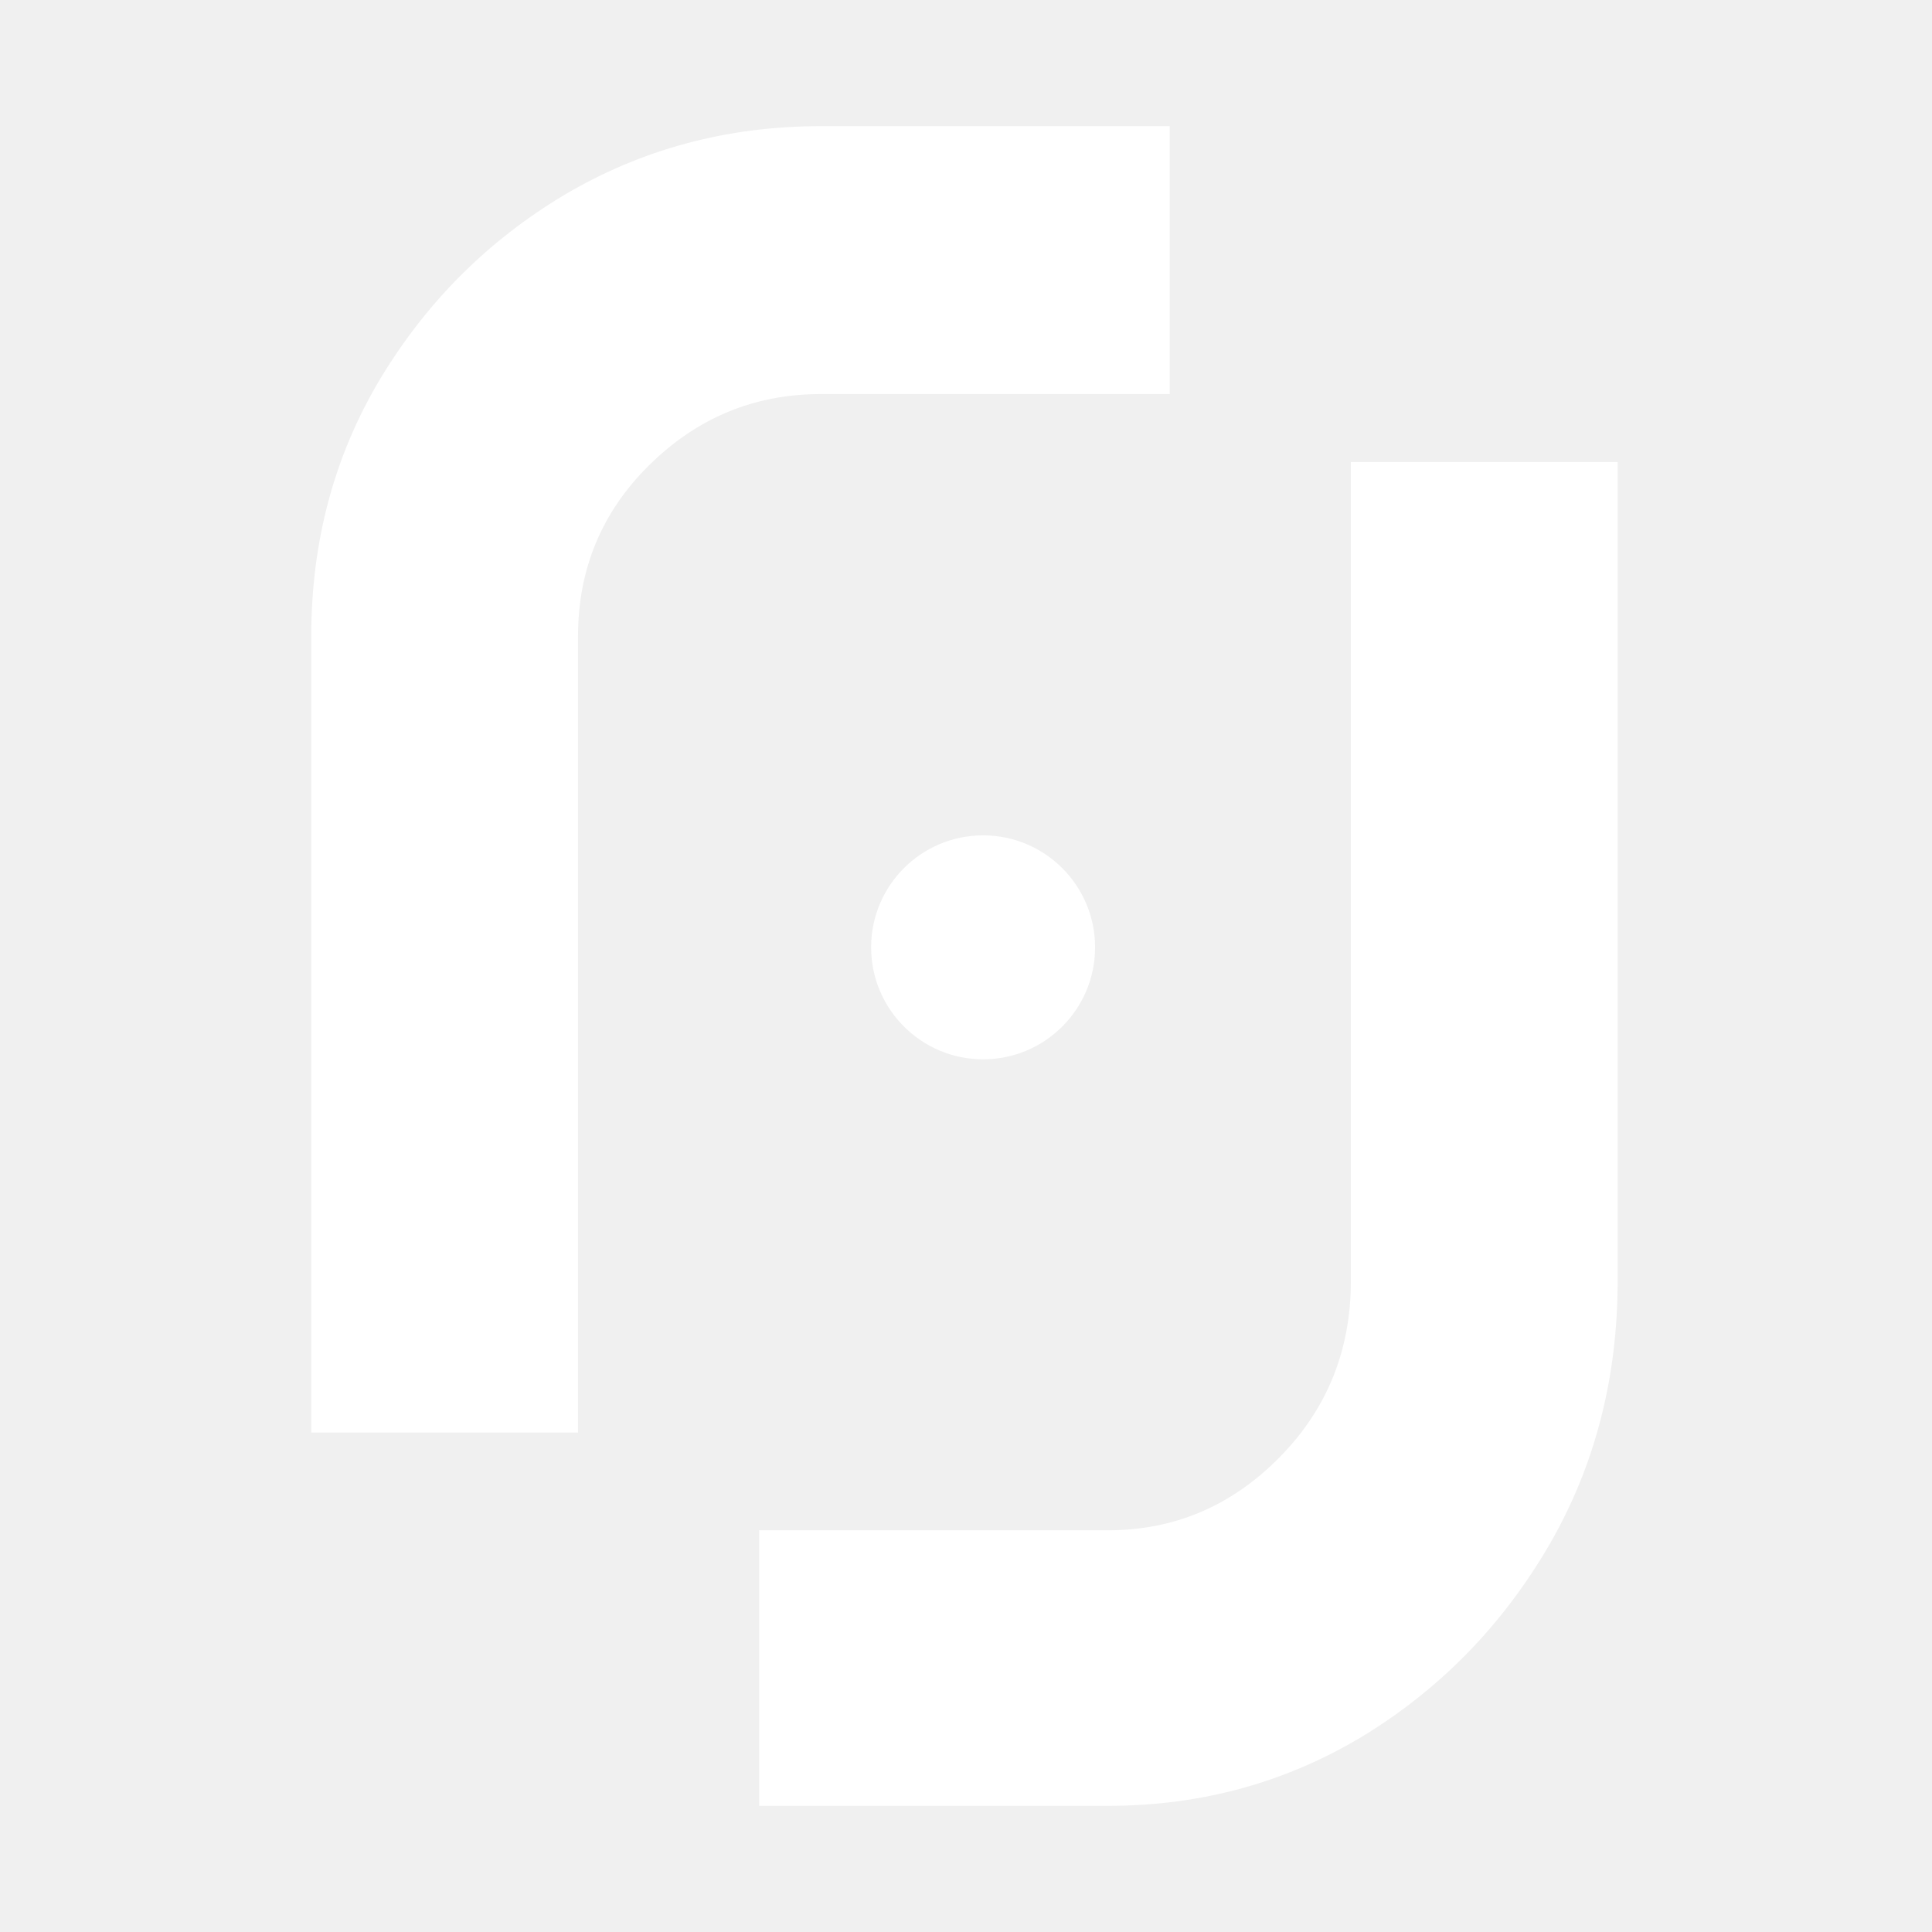
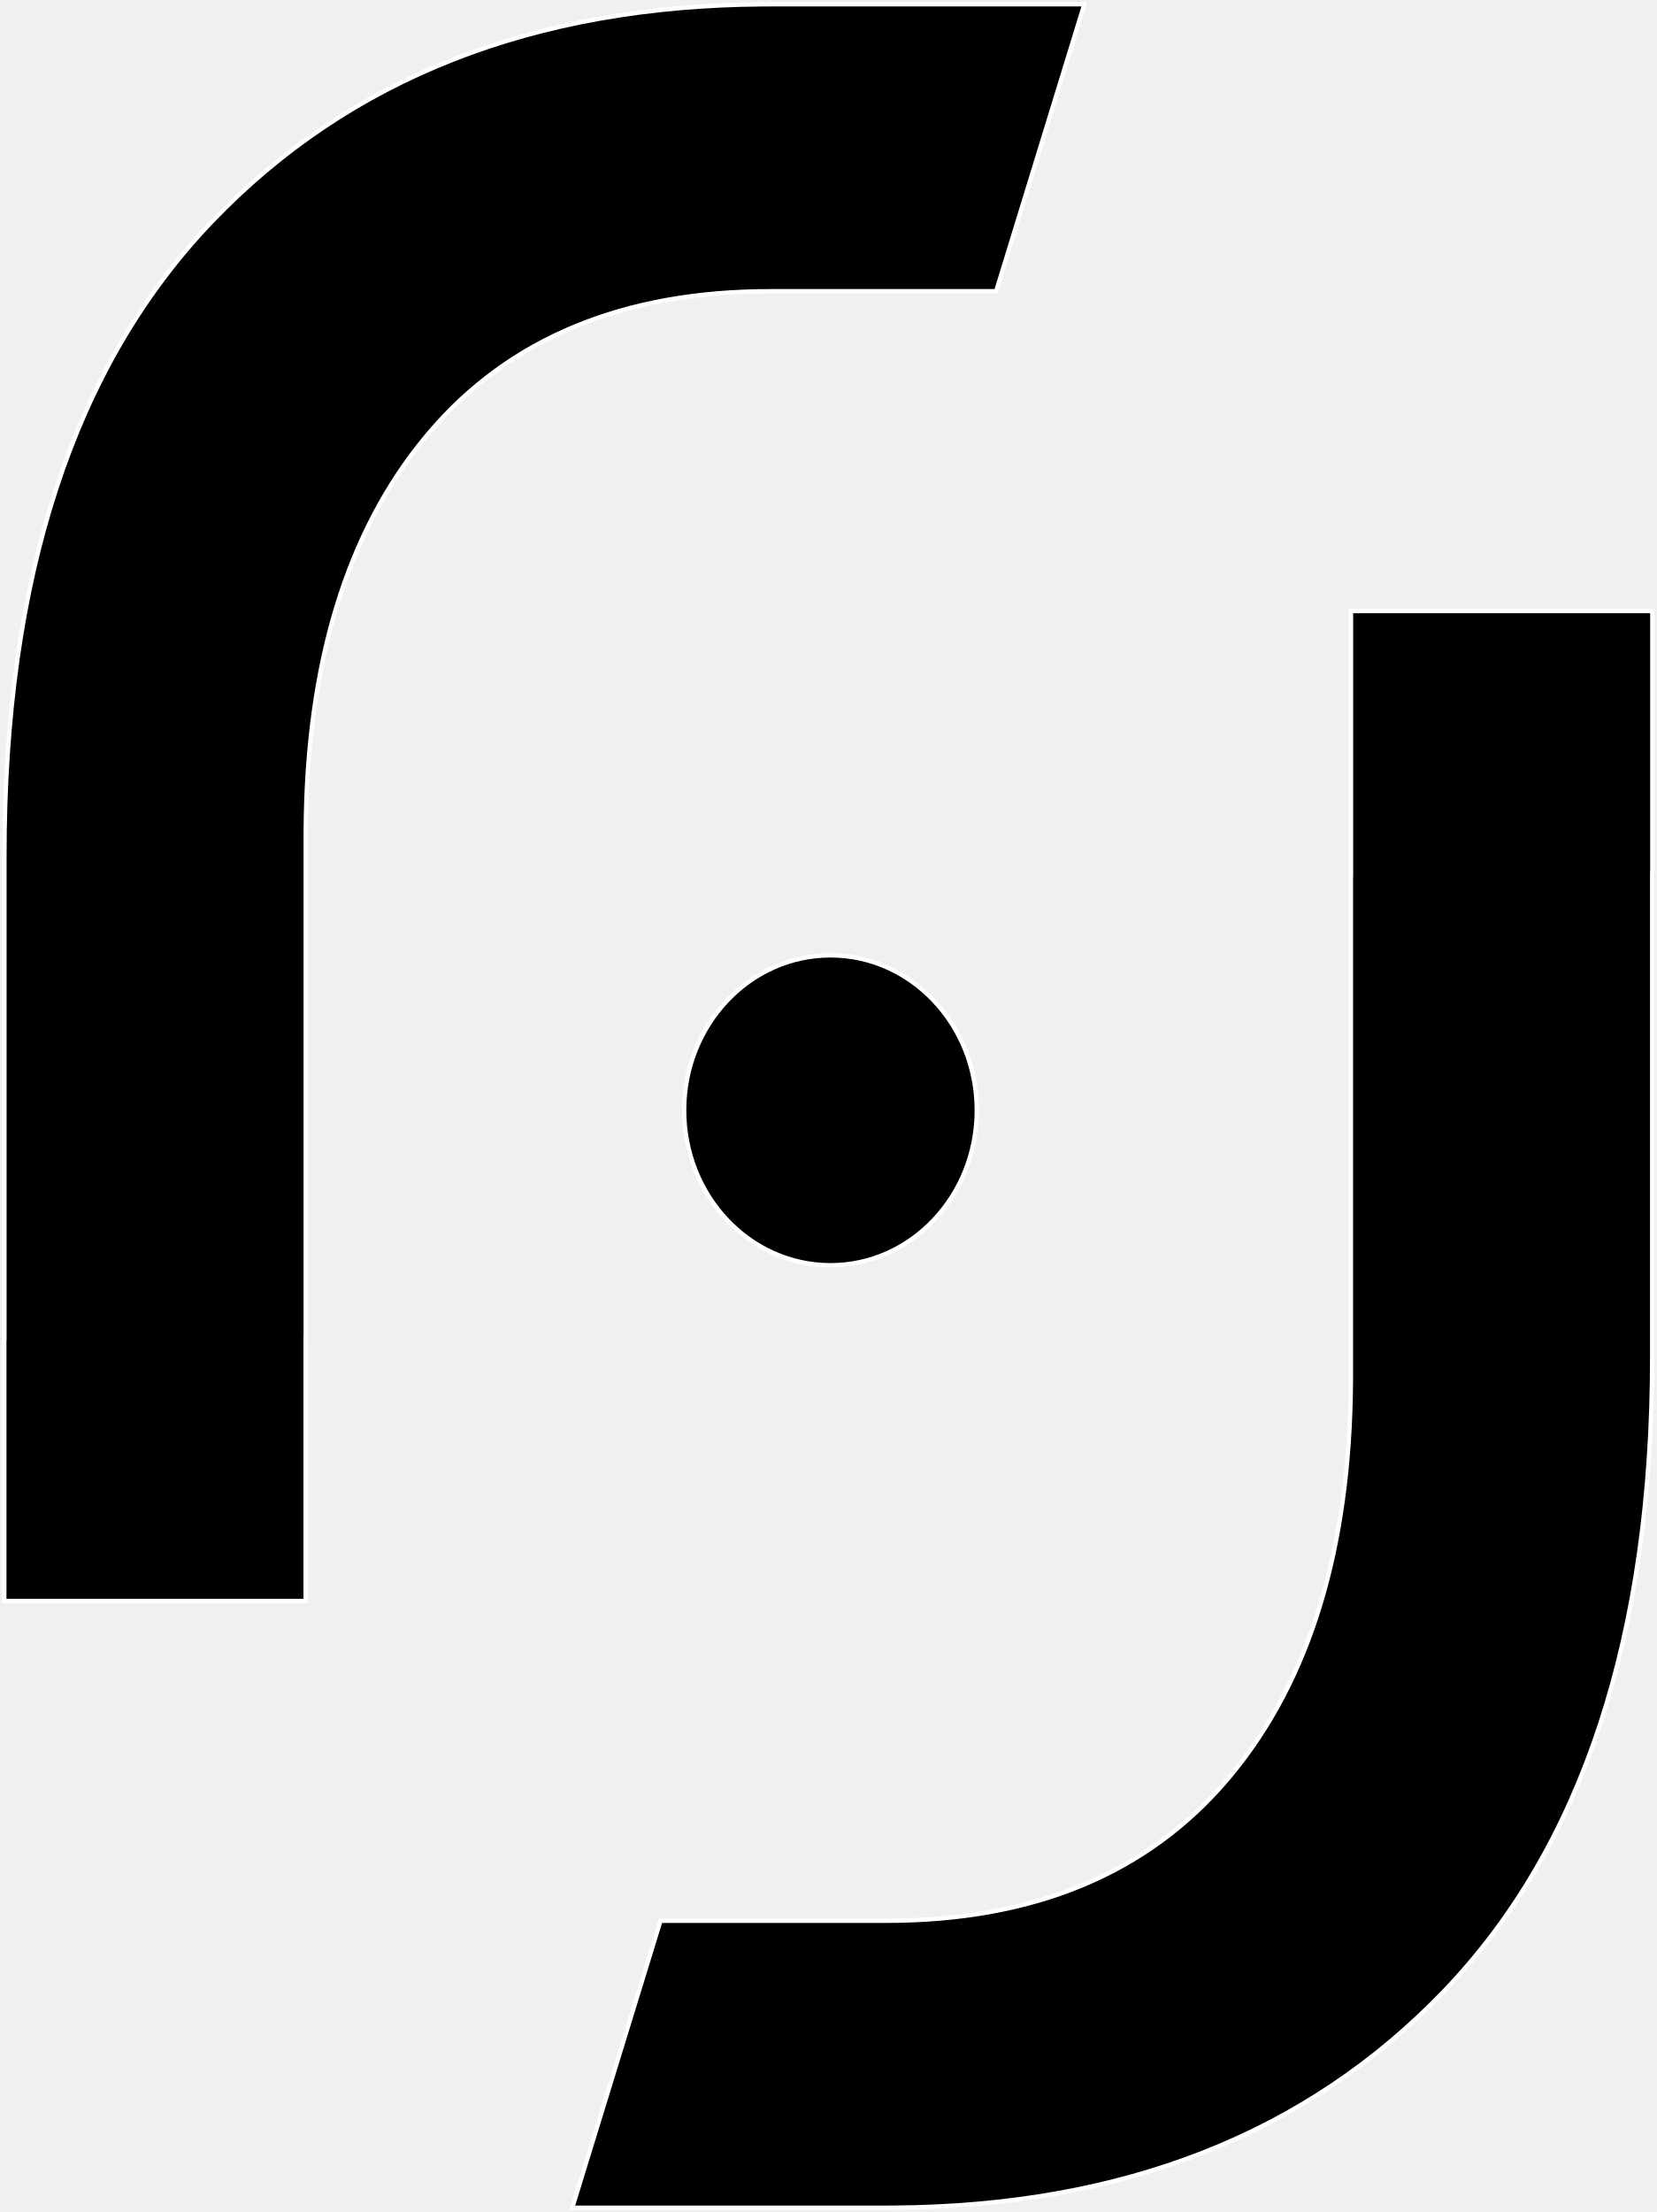
- <svg xmlns="http://www.w3.org/2000/svg" width="513px" height="513px" viewBox="0 0 513 513" version="1.1">
-   <g id="Page-1" stroke="none" stroke-width="1" fill="none" fill-rule="evenodd">
-     <g id="Group-3" transform="translate(0.53125, 0.5)" fill="#FFFFFF" fill-rule="nonzero">
-       <path d="M100.24,100.413 C88.154,120.739 82.111,143.436 82.111,168.504 L82.111,379.889 L152.948,379.889 L152.948,168.504 C152.948,150.662 159.215,135.531 171.749,123.11 C184.506,110.463 199.726,104.139 217.407,104.139 L310.066,104.139 L310.066,33 L217.407,33 C192.564,33 169.846,39.098 149.255,51.293 C128.888,63.488 112.55,79.862 100.24,100.413 Z" id="Path" />
-       <path d="M410.871,409.661 C422.957,388.755 429,365.409 429,339.625 L429,122.2 L358.162,122.2 L358.162,339.625 C358.162,357.976 351.896,373.54 339.362,386.316 C326.604,399.324 311.385,405.828 293.703,405.828 L201.044,405.828 L201.044,479 L293.703,479 C318.547,479 341.264,472.726 361.855,460.184 C382.223,447.641 398.561,430.799 410.871,409.661 Z" id="Path" />
-       <circle id="Oval" cx="260.511" cy="251.044" r="29.733" />
-     </g>
+ <svg xmlns="http://www.w3.org/2000/svg" width="385" height="514">
+   <g fill="#000" fill-rule="nonzero" stroke="#FFF" transform="translate(1 1)">
+     <ellipse cx="192" cy="257" rx="34" ry="36" />
+     <path d="M.033 310.019V197.873q0-97.162 48.34-147.52Q96.227.503 176.43.006L178.054 0H251l-20.5 66.667h-52.446q-51.38 0-79.33 32.882l-.679.807q-27.64 33.25-27.998 91.719l-.005 1.541V310.02h-.019V371H0v-60.981zm382.934-108.038v112.146q0 97.162-48.34 147.52-47.855 49.85-128.058 50.347l-1.623.006H132l20.5-66.667h52.446q51.38 0 79.33-32.882l.679-.807q27.64-33.25 27.998-91.719l.005-1.541V201.98h.019V141H383v60.981z" />
  </g>
</svg>
